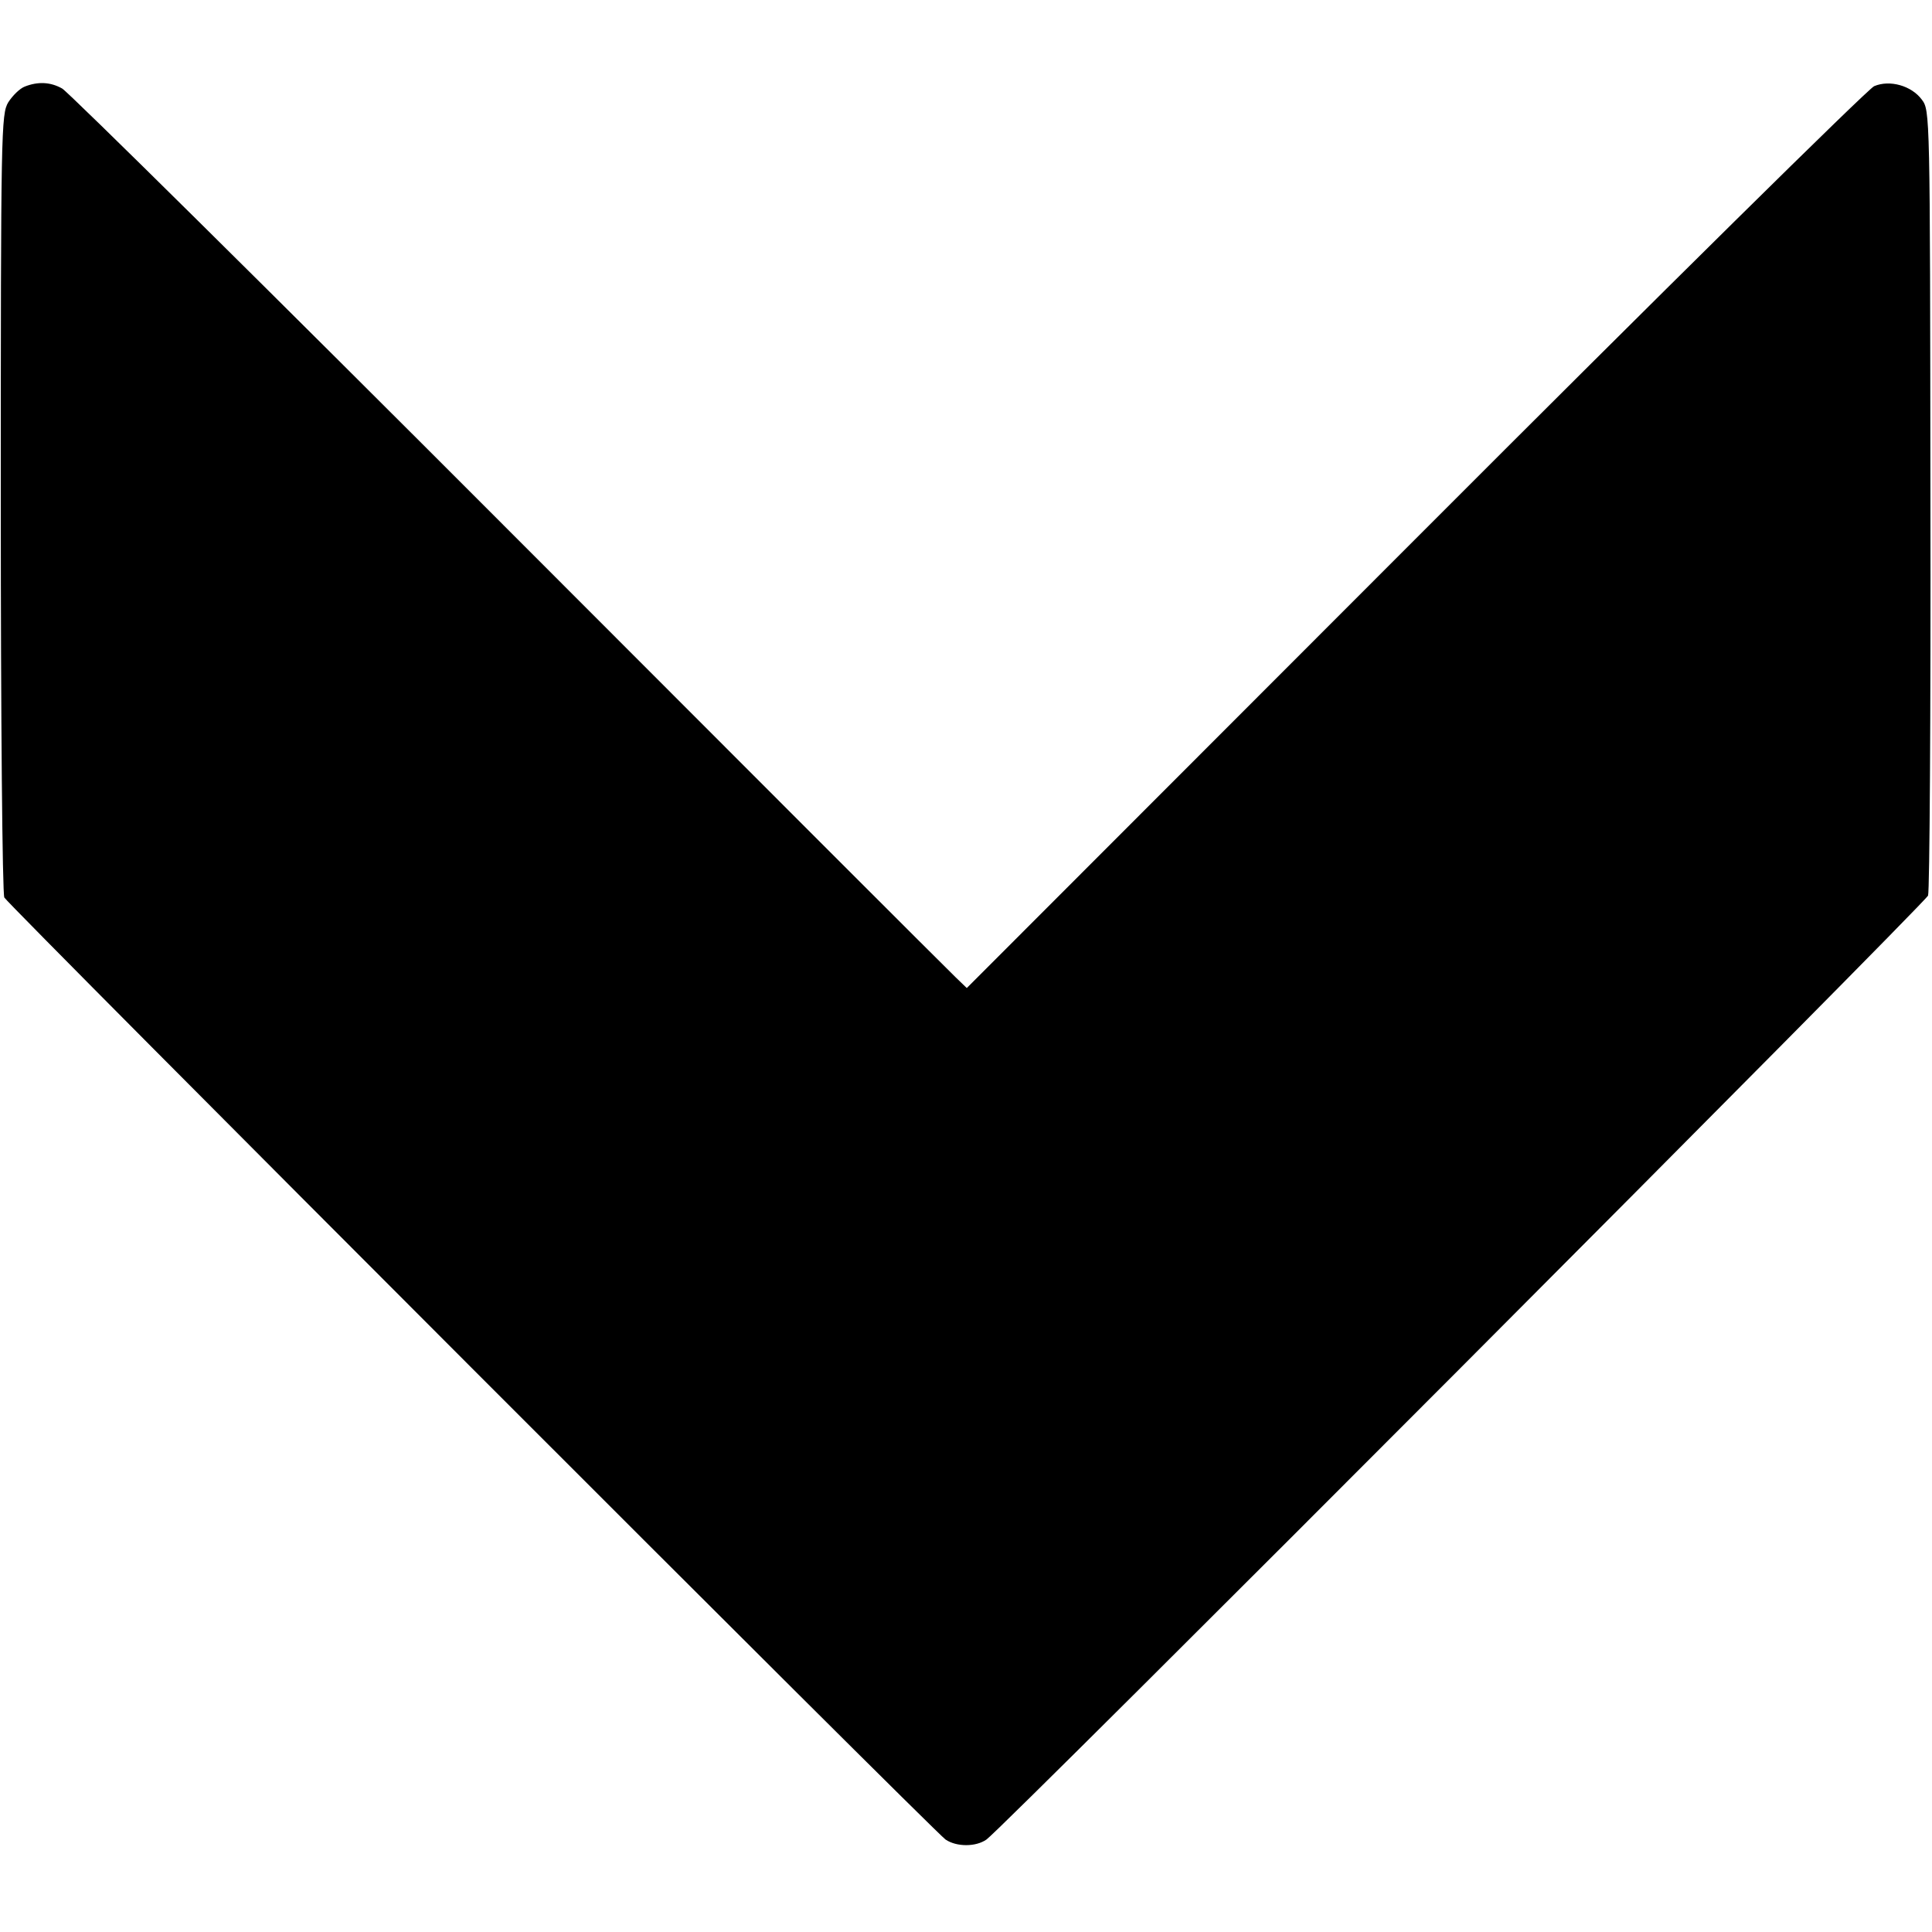
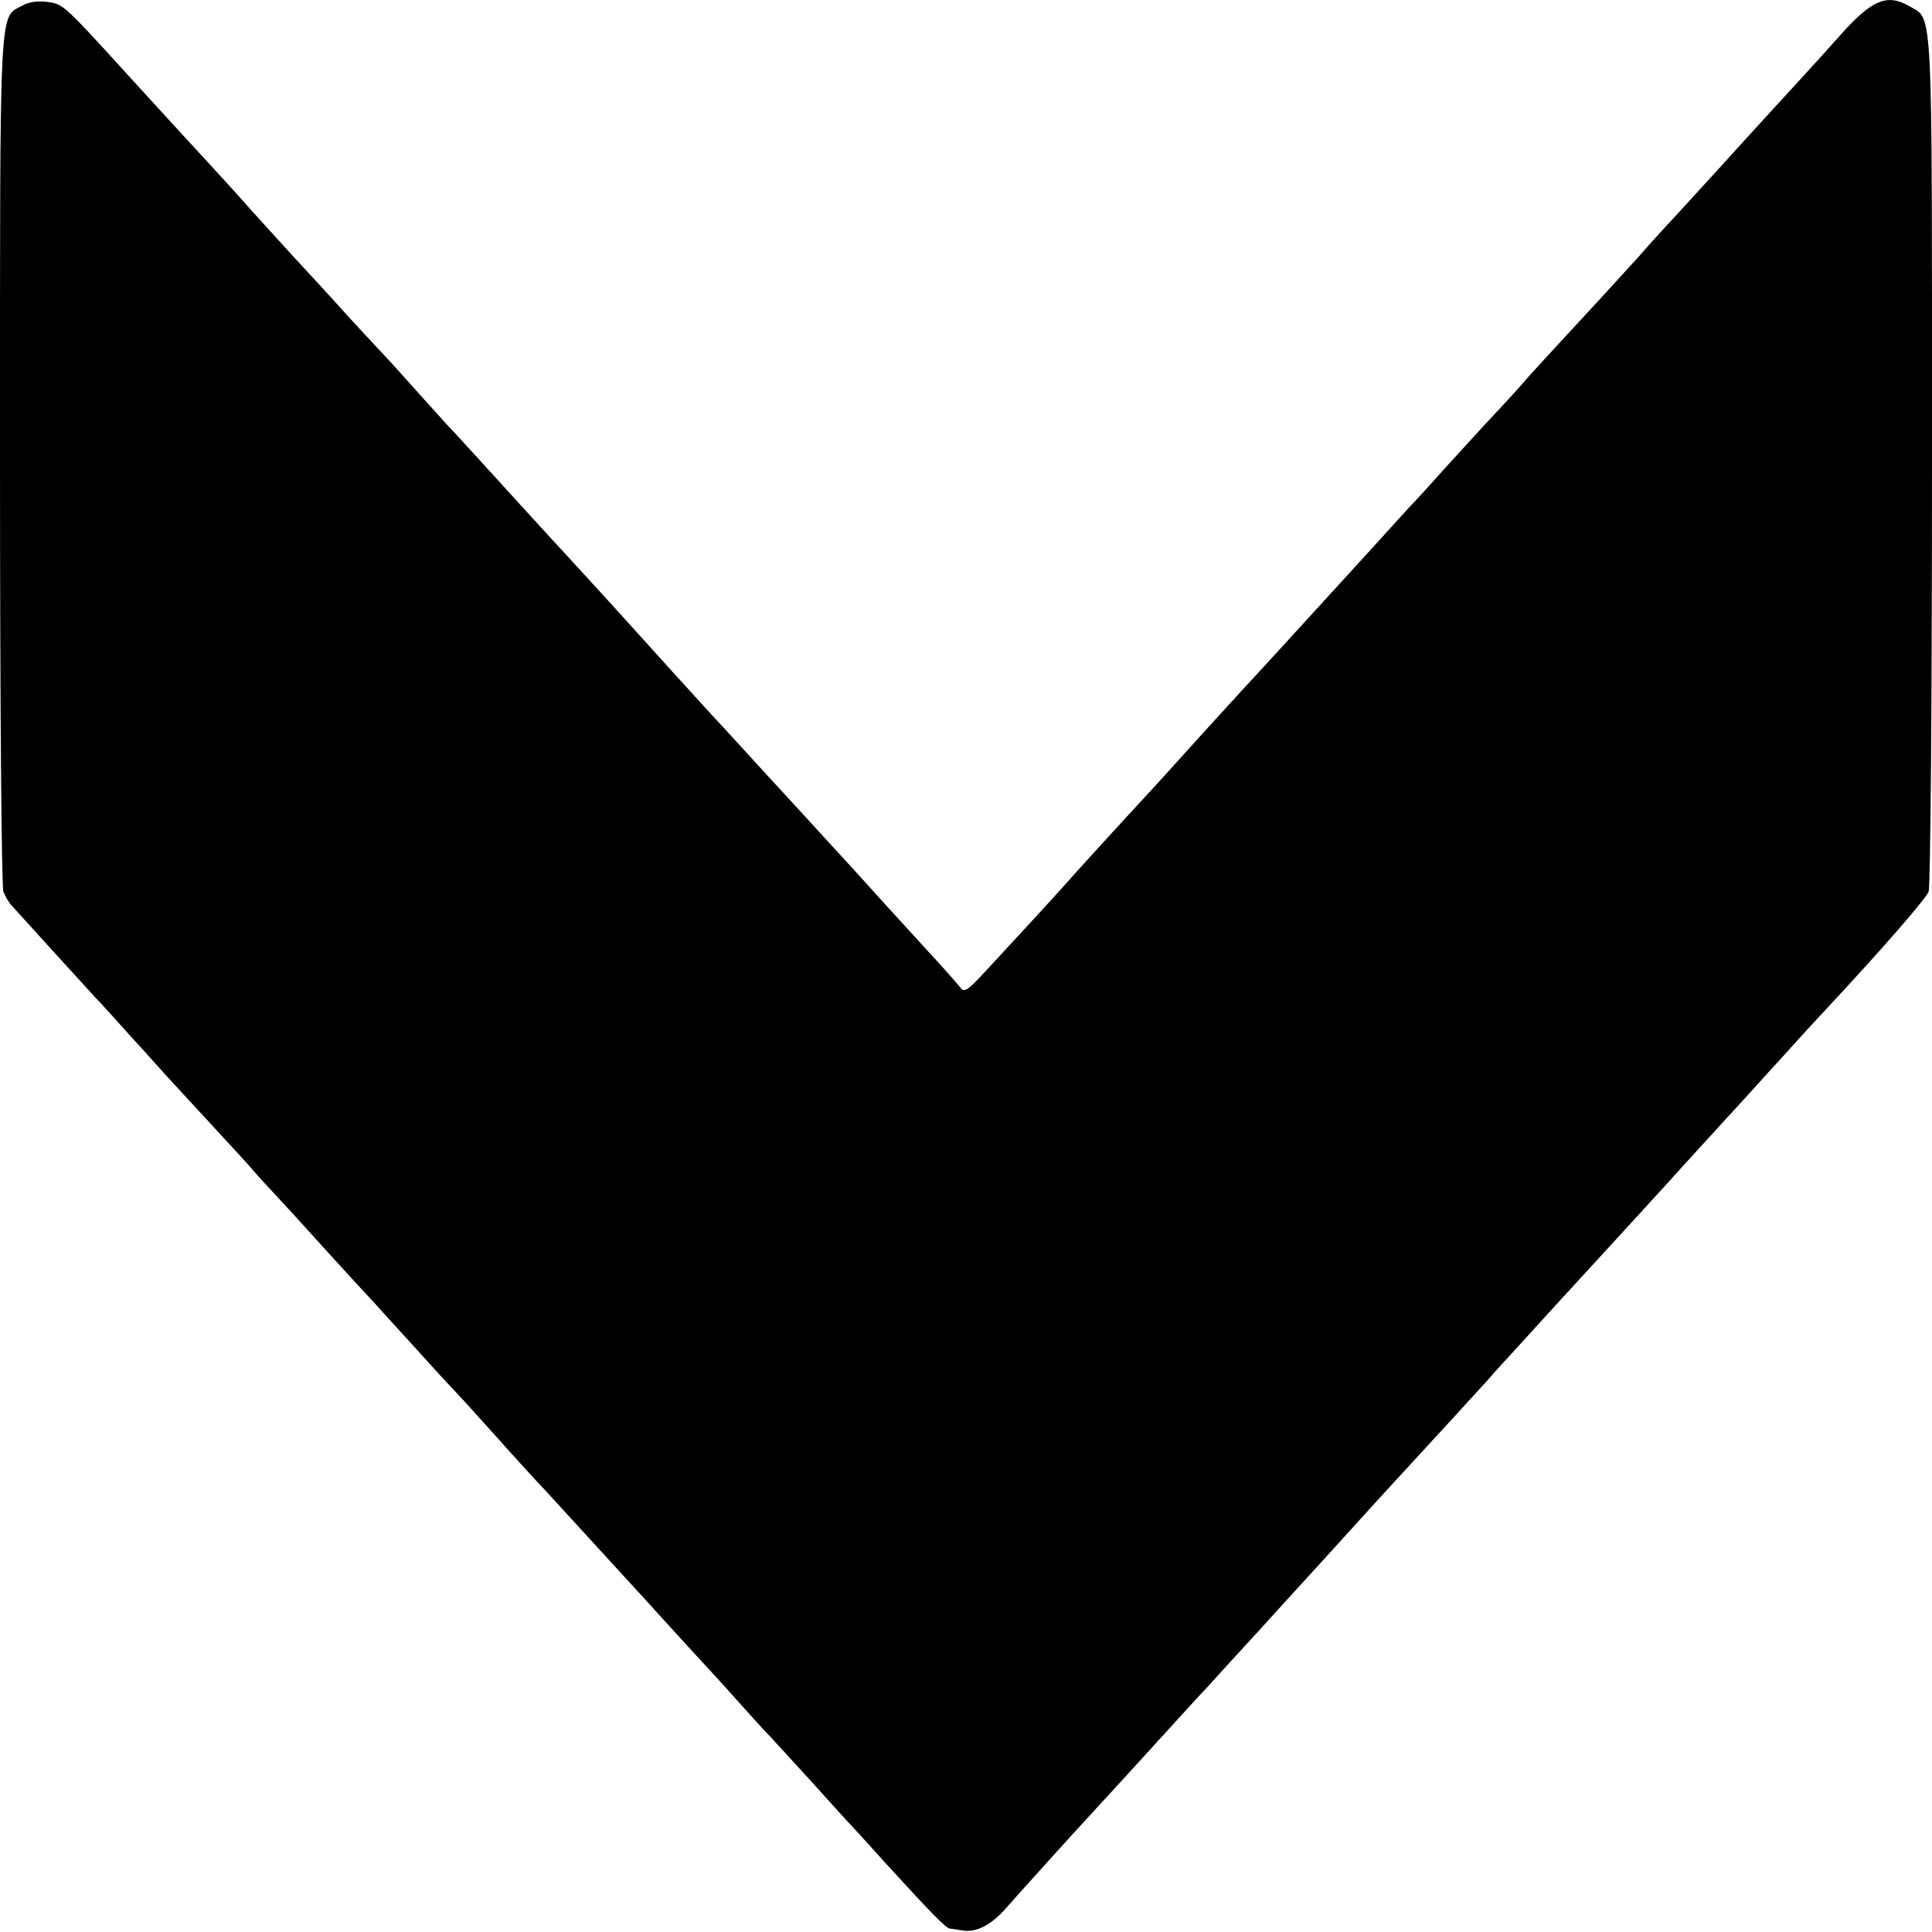
- <svg xmlns="http://www.w3.org/2000/svg" version="1.0" width="491pt" height="491pt" viewBox="0 0 491 491" preserveAspectRatio="xMidYMid meet">
-   <g transform="translate(0,491) scale(0.1,-0.1)" fill="#000000" stroke="none">
-     <path d="M63 4690 c-13 -5 -31 -23 -42 -40 -18 -30 -19 -70 -19 -1018 0 -543 4 -994 9 -1003 10 -19 2362 -2373 2392 -2394 28 -19 77 -19 104 0 42 29 2385 2379 2393 2399 4 12 7 465 6 1008 -1 985 -1 987 -22 1015 -26 35 -81 51 -121 34 -15 -6 -541 -525 -1167 -1152 l-1139 -1140 -28 27 c-15 14 -526 525 -1135 1135 -610 611 -1121 1116 -1136 1124 -30 17 -62 18 -95 5z" />
+ <svg xmlns="http://www.w3.org/2000/svg" version="1.0" width="512pt" height="512pt" viewBox="0 0 512 512" preserveAspectRatio="xMidYMid meet">
+   <g transform="translate(0,512) scale(0.1,-0.1)" fill="#000000" stroke="none">
+     <path d="M59 5105 c-62 -34 -59 27 -59 -1203 0 -655 4 -1131 9 -1145 5 -13 15 -30 23 -38 7 -8 56 -61 108 -119 52 -57 104 -114 115 -126 11 -11 52 -56 91 -100 40 -43 82 -91 95 -105 178 -193 217 -235 232 -253 10 -12 33 -37 51 -56 18 -19 84 -91 146 -160 63 -69 119 -130 125 -136 5 -6 46 -51 90 -99 44 -49 98 -108 120 -131 22 -23 71 -78 110 -121 38 -43 99 -110 135 -148 94 -103 252 -275 271 -296 9 -10 54 -60 101 -111 47 -51 104 -113 126 -138 22 -25 55 -61 73 -81 19 -19 72 -78 119 -129 47 -52 94 -104 105 -116 12 -12 59 -64 105 -115 115 -126 157 -169 167 -170 4 0 20 -3 35 -5 35 -6 75 15 112 57 28 32 206 229 216 239 6 6 197 215 255 279 22 24 49 54 60 65 11 12 43 47 70 77 28 30 89 97 136 149 109 119 125 137 213 234 39 43 82 90 96 105 71 77 217 236 232 253 9 11 52 58 95 105 43 47 89 98 103 113 73 79 207 226 220 240 8 9 58 63 110 121 52 57 100 109 105 115 9 9 135 148 203 223 13 14 40 44 61 66 149 160 264 292 272 312 5 14 9 500 9 1145 0 1229 3 1164 -59 1201 -59 35 -100 18 -183 -75 -31 -35 -73 -81 -93 -103 -55 -60 -177 -193 -200 -219 -11 -12 -63 -69 -115 -126 -52 -56 -103 -112 -113 -124 -10 -12 -60 -66 -110 -121 -162 -175 -175 -190 -197 -214 -11 -14 -62 -70 -114 -125 -51 -56 -111 -121 -132 -145 -22 -24 -52 -58 -69 -75 -16 -18 -66 -72 -110 -121 -44 -48 -91 -100 -105 -115 -14 -15 -61 -67 -105 -115 -44 -48 -95 -104 -114 -124 -18 -20 -70 -76 -115 -126 -70 -78 -142 -157 -196 -215 -46 -50 -131 -143 -169 -186 -42 -47 -105 -115 -214 -233 -43 -46 -52 -52 -62 -38 -6 8 -52 60 -102 114 -49 54 -110 120 -134 147 -70 78 -87 95 -188 206 -53 57 -123 134 -156 170 -33 36 -64 70 -70 76 -28 30 -182 200 -198 218 -17 19 -89 99 -252 276 -33 36 -98 107 -145 159 -47 51 -98 108 -115 125 -16 18 -61 68 -100 111 -38 43 -77 85 -86 94 -8 9 -42 45 -75 81 -32 36 -100 110 -151 165 -50 55 -100 110 -110 121 -10 12 -56 63 -103 114 -100 109 -109 118 -220 240 -172 189 -172 189 -215 195 -26 3 -49 0 -66 -10z" />
  </g>
</svg>
